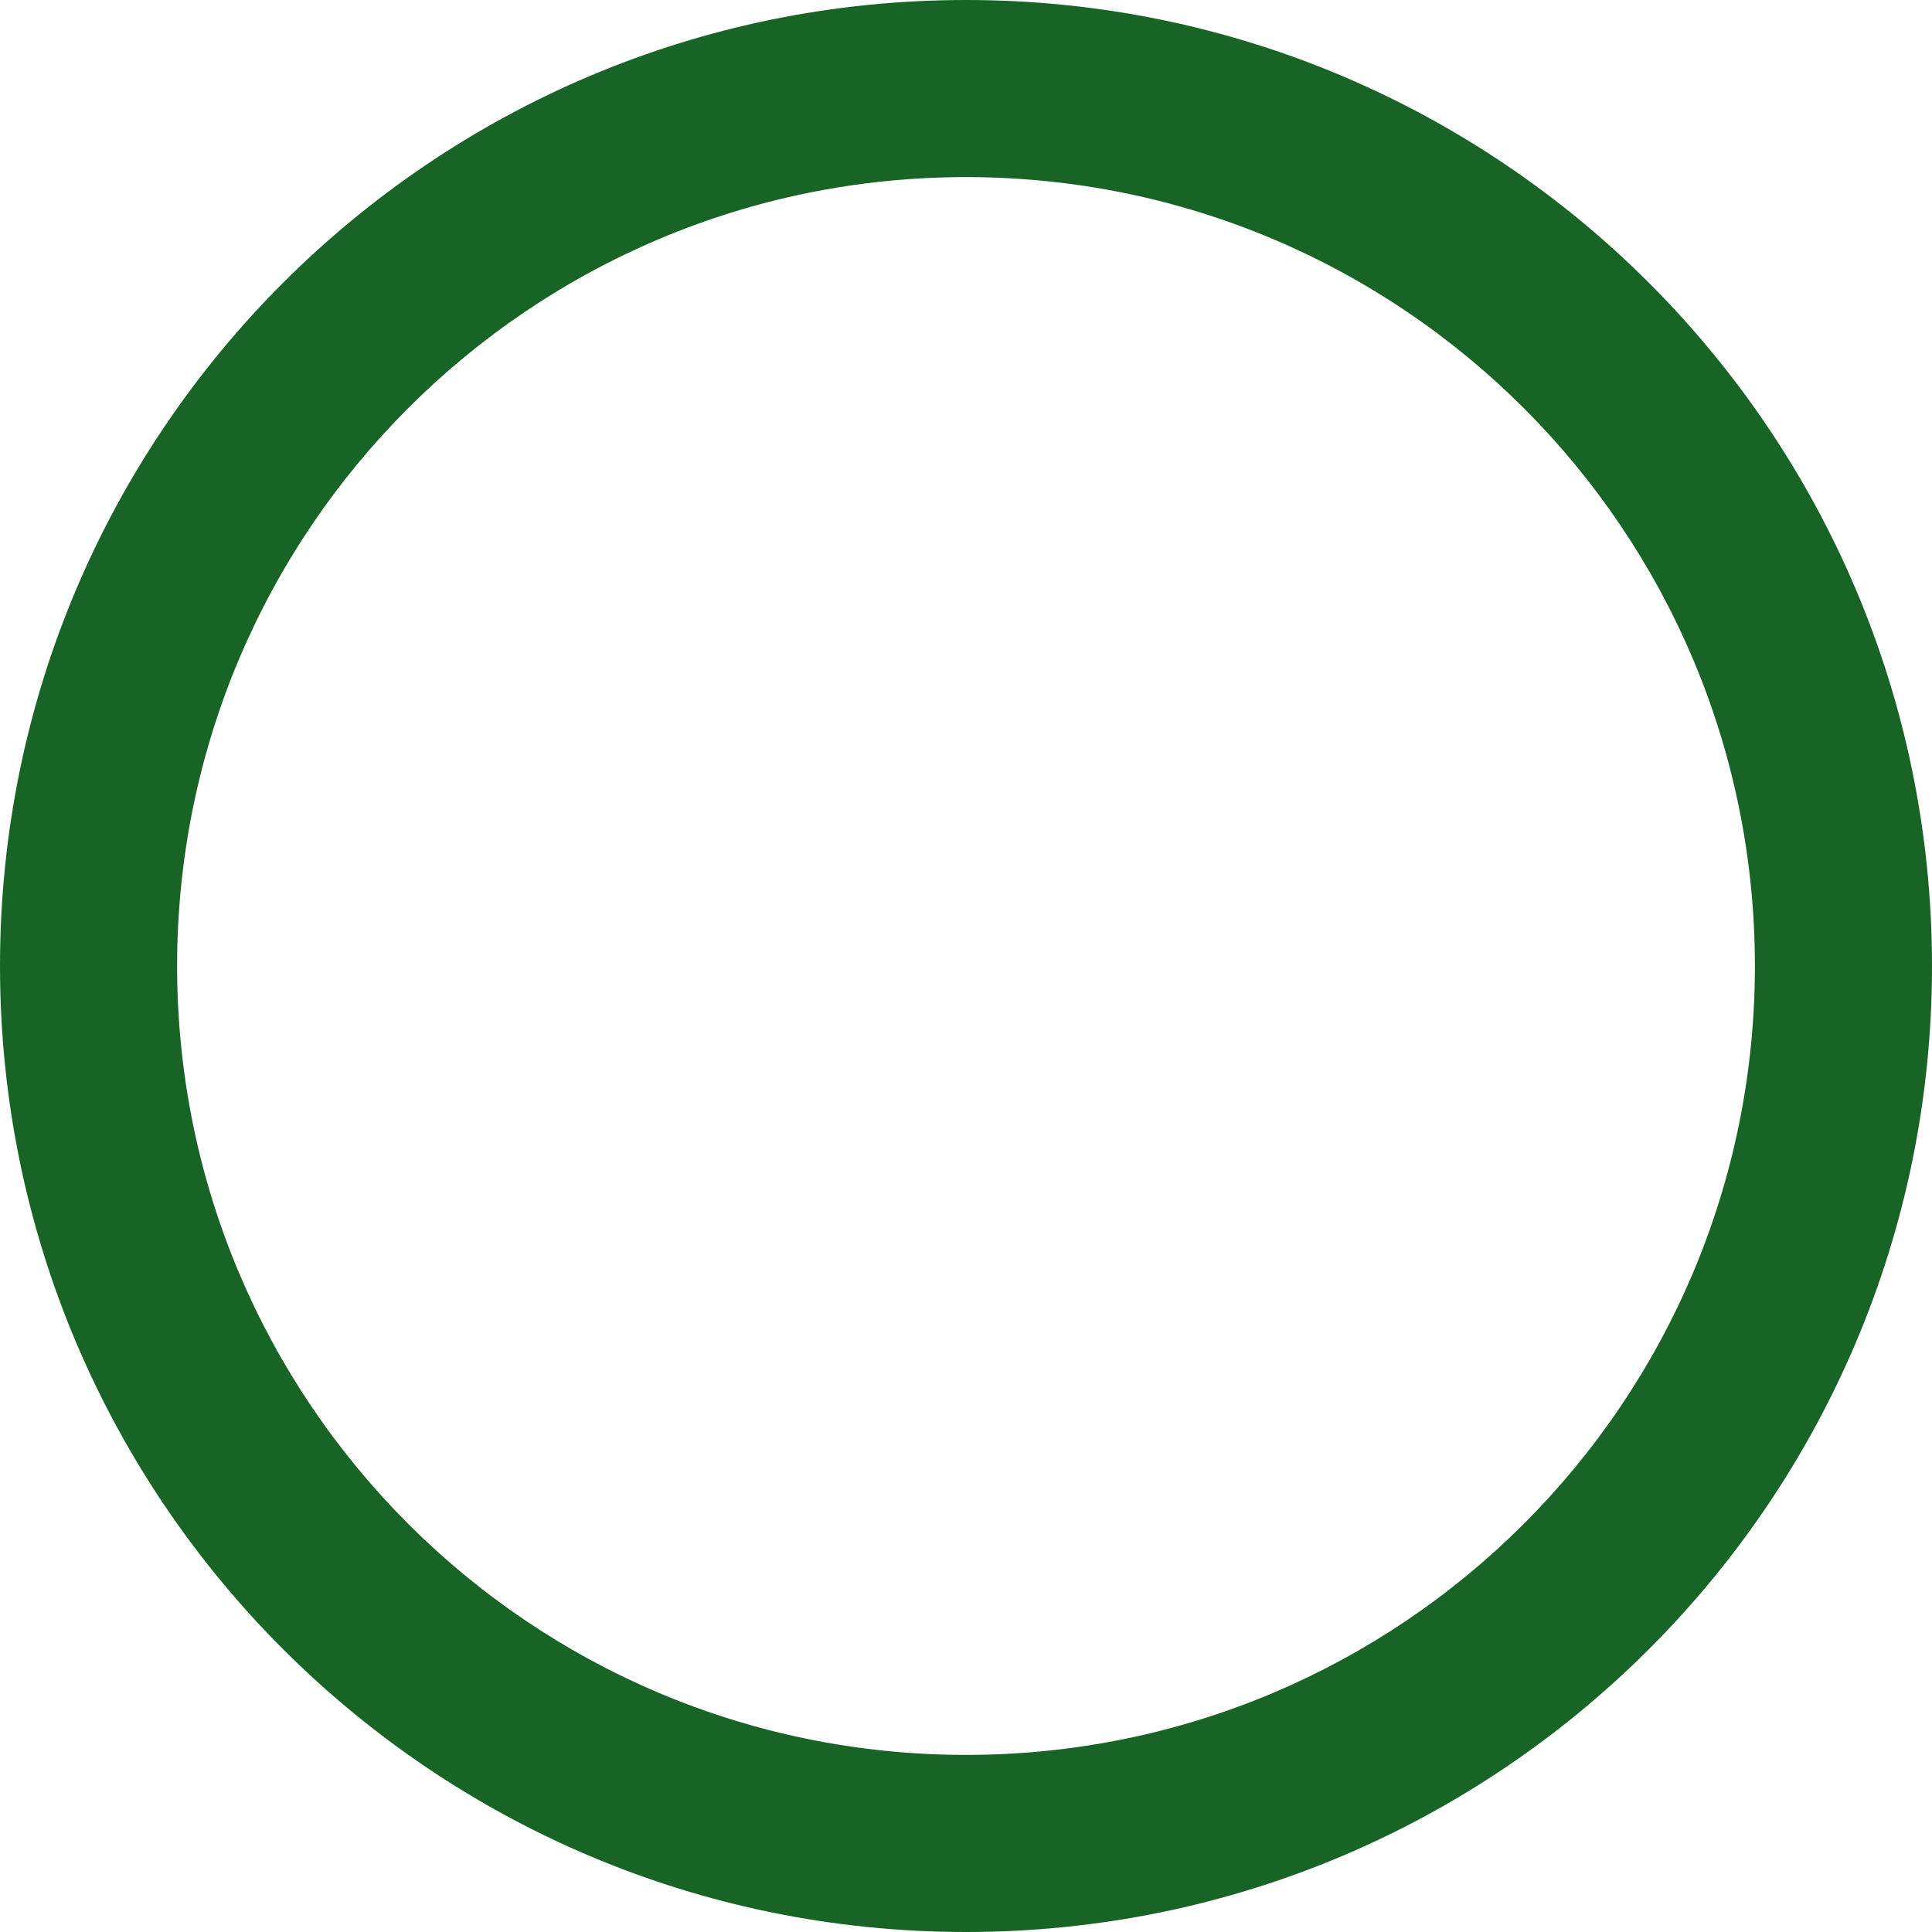
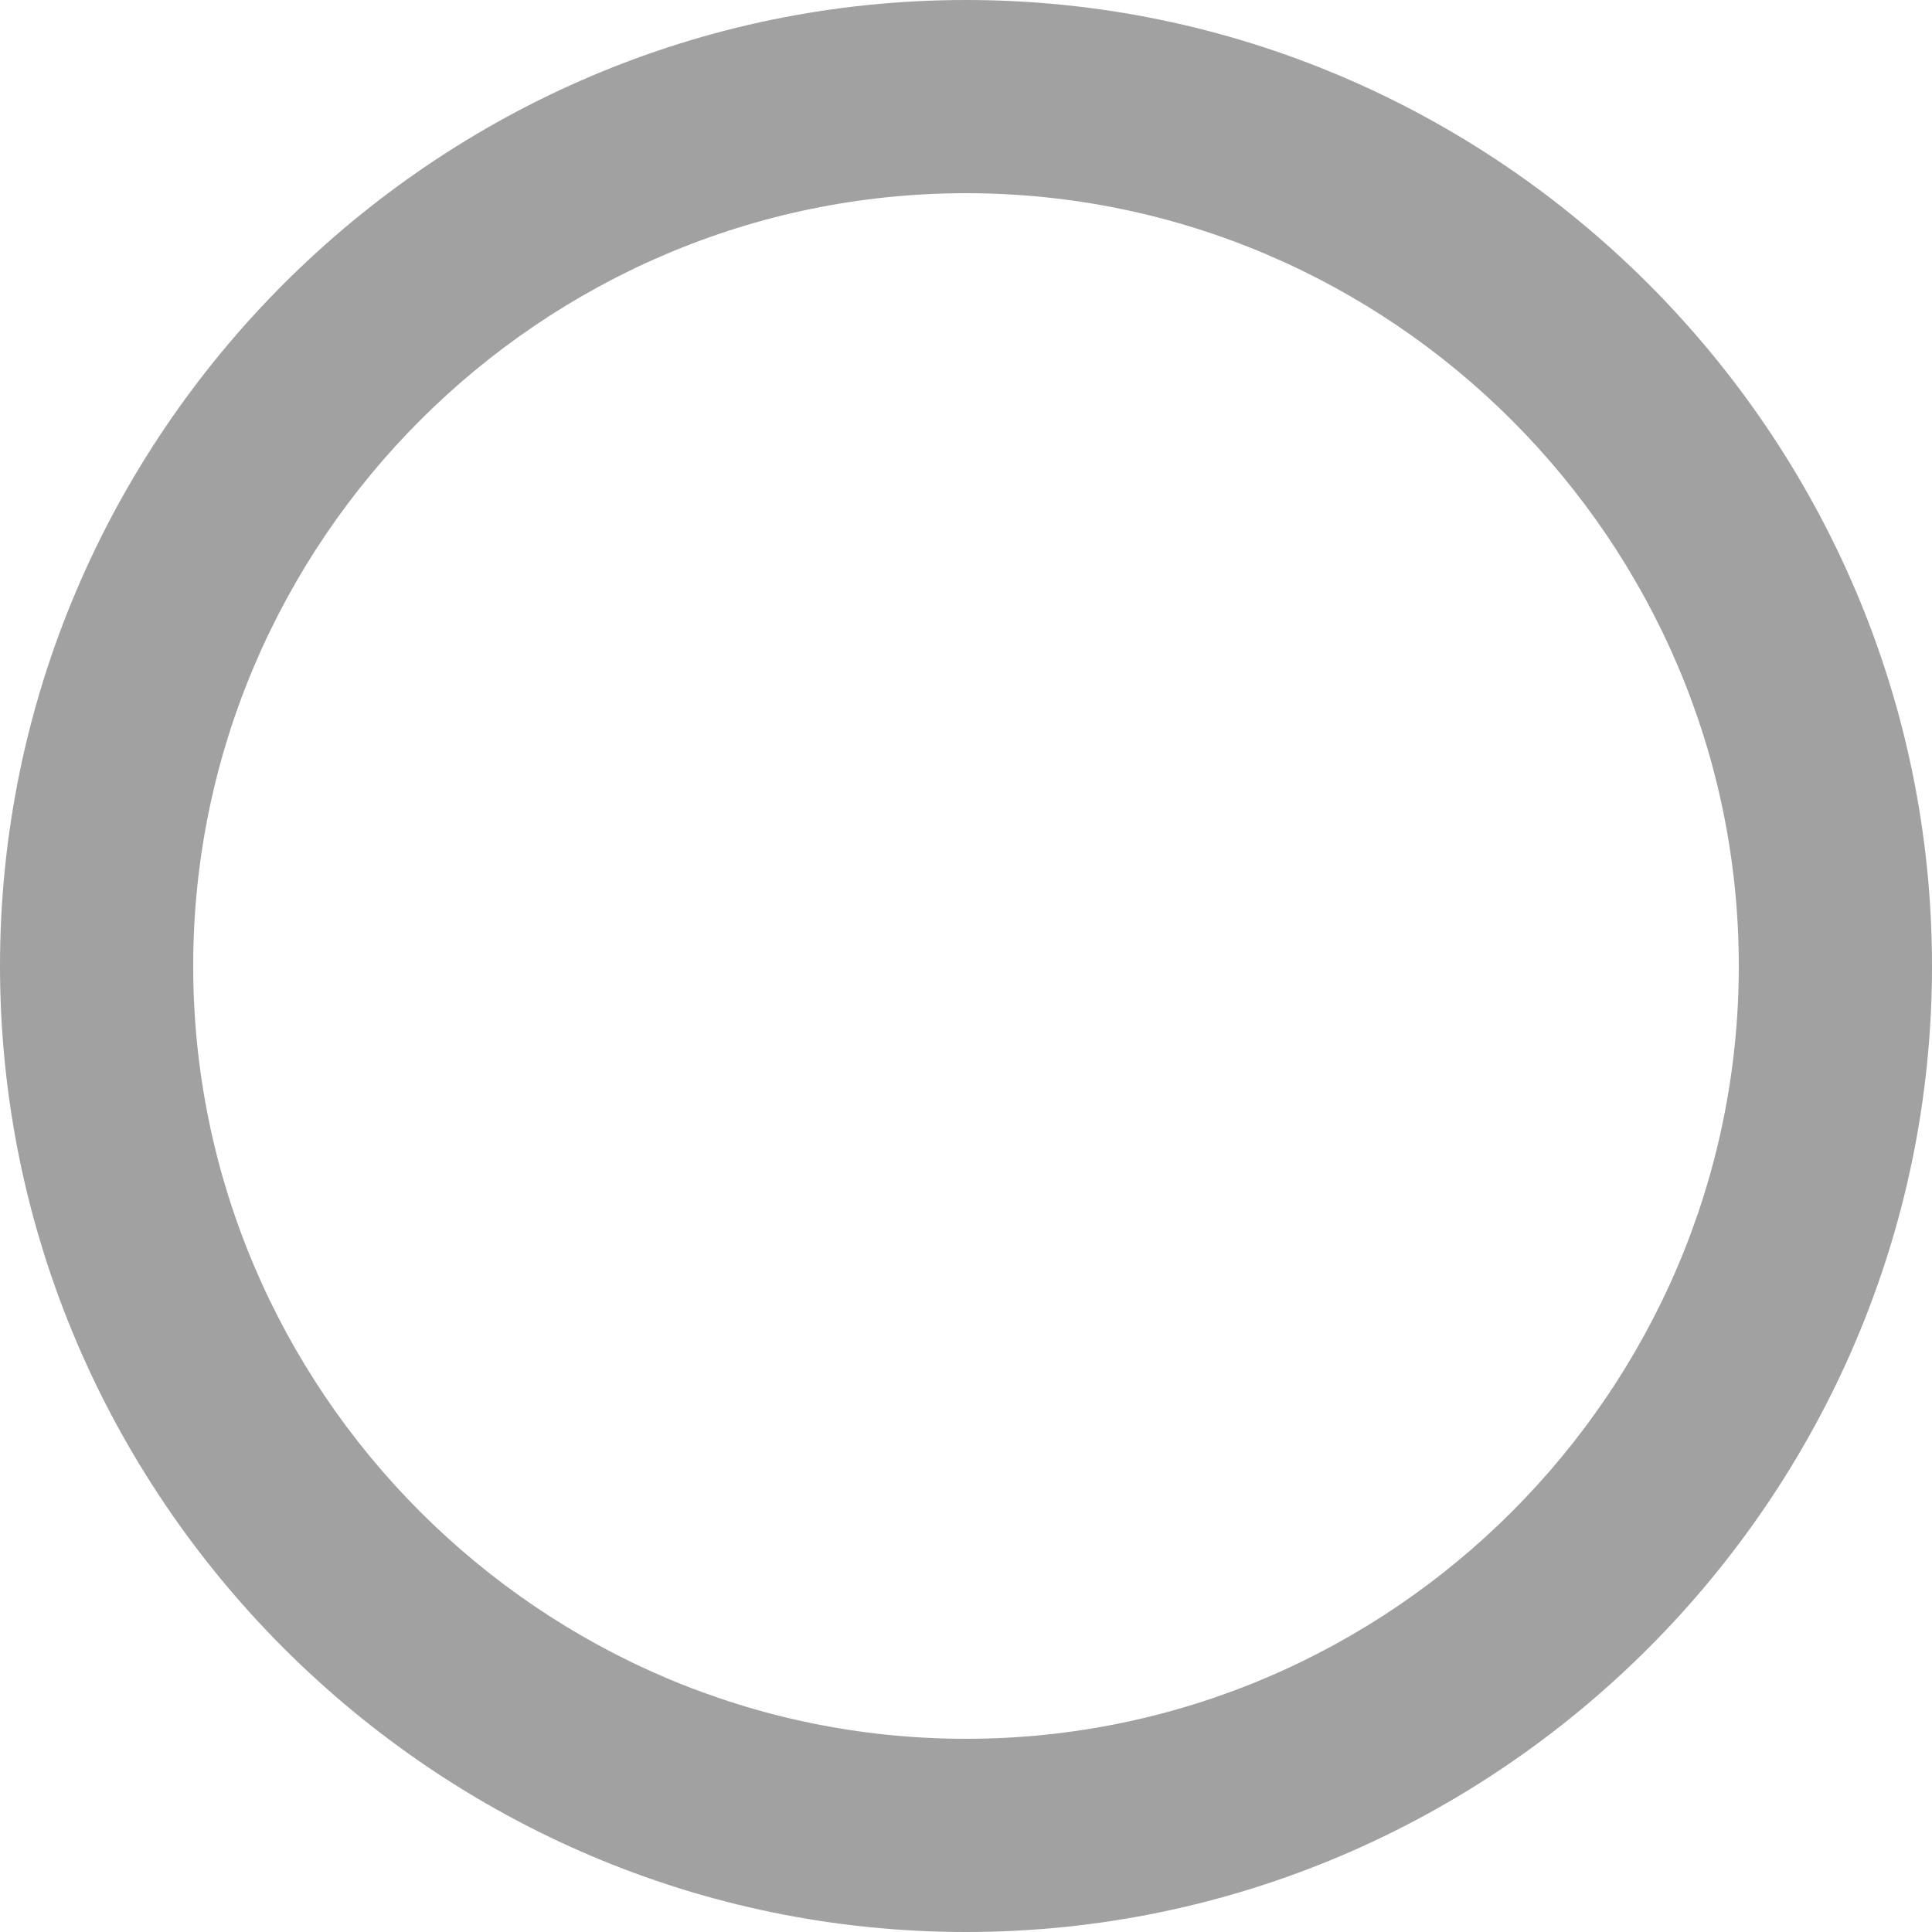
- <svg xmlns="http://www.w3.org/2000/svg" version="1.1" id="Capa_1" x="0px" y="0px" viewBox="0 0 96 96" style="enable-background:new 0 0 96 96;" xml:space="preserve" width="512px" height="512px">
+ <svg xmlns="http://www.w3.org/2000/svg" version="1.1" id="Capa_1" x="0px" y="0px" width="512px" height="512px" viewBox="0 0 510 510" style="enable-background:new 0 0 510 510;" xml:space="preserve">
  <g>
-     <path d="M48,0C21.49,0,0,21.49,0,48s21.49,48,48,48s48-21.49,48-48S74.51,0,48,0z M48,87.2   C26.351,87.2,8.801,69.649,8.801,48S26.351,8.8,48,8.8c21.65,0,39.2,17.551,39.2,39.2S69.65,87.2,48,87.2z" fill="#186326" />
+     <g id="check-circle-outline-blank">
+       <path d="M255,0C114.75,0,0,114.75,0,255s114.75,255,255,255s255-114.75,255-255S395.25,0,255,0z M255,459    c-112.2,0-204-91.8-204-204S142.8,51,255,51s204,91.8,204,204S367.2,459,255,459z" fill="#A1A1A1" />
+     </g>
  </g>
  <g>
</g>
  <g>
</g>
  <g>
</g>
  <g>
</g>
  <g>
</g>
  <g>
</g>
  <g>
</g>
  <g>
</g>
  <g>
</g>
  <g>
</g>
  <g>
</g>
  <g>
</g>
  <g>
</g>
  <g>
</g>
  <g>
</g>
</svg>
